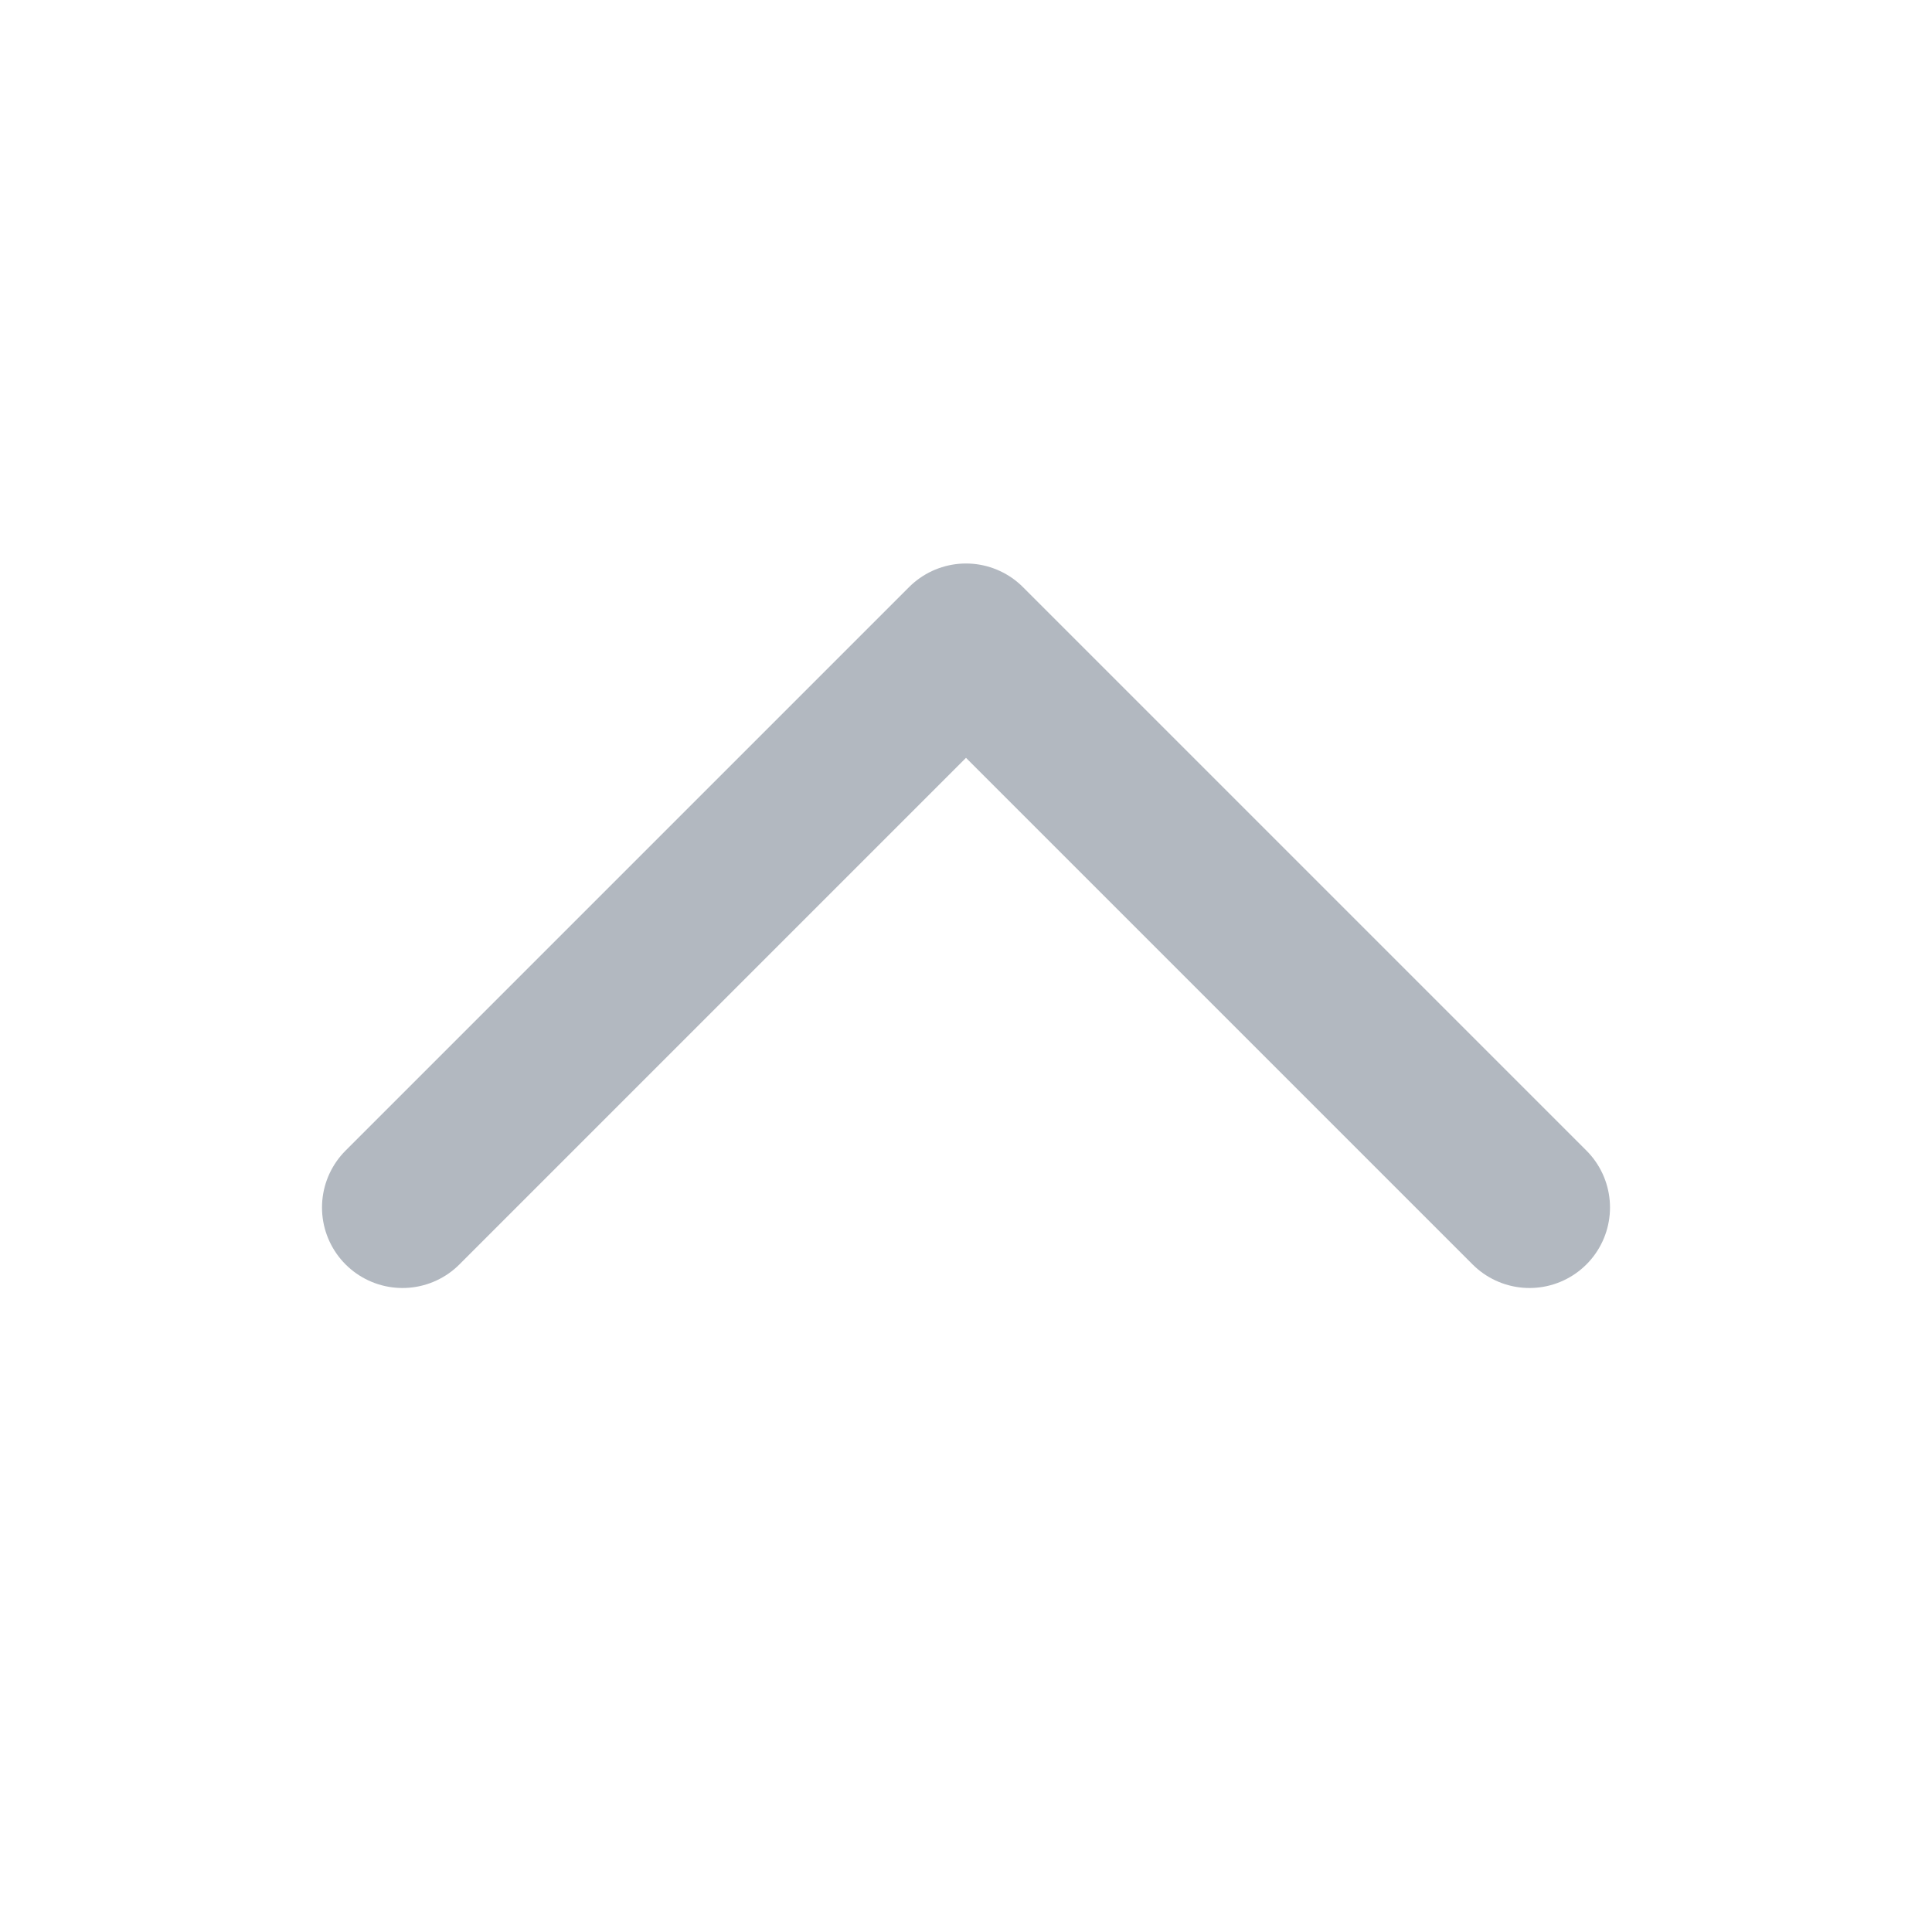
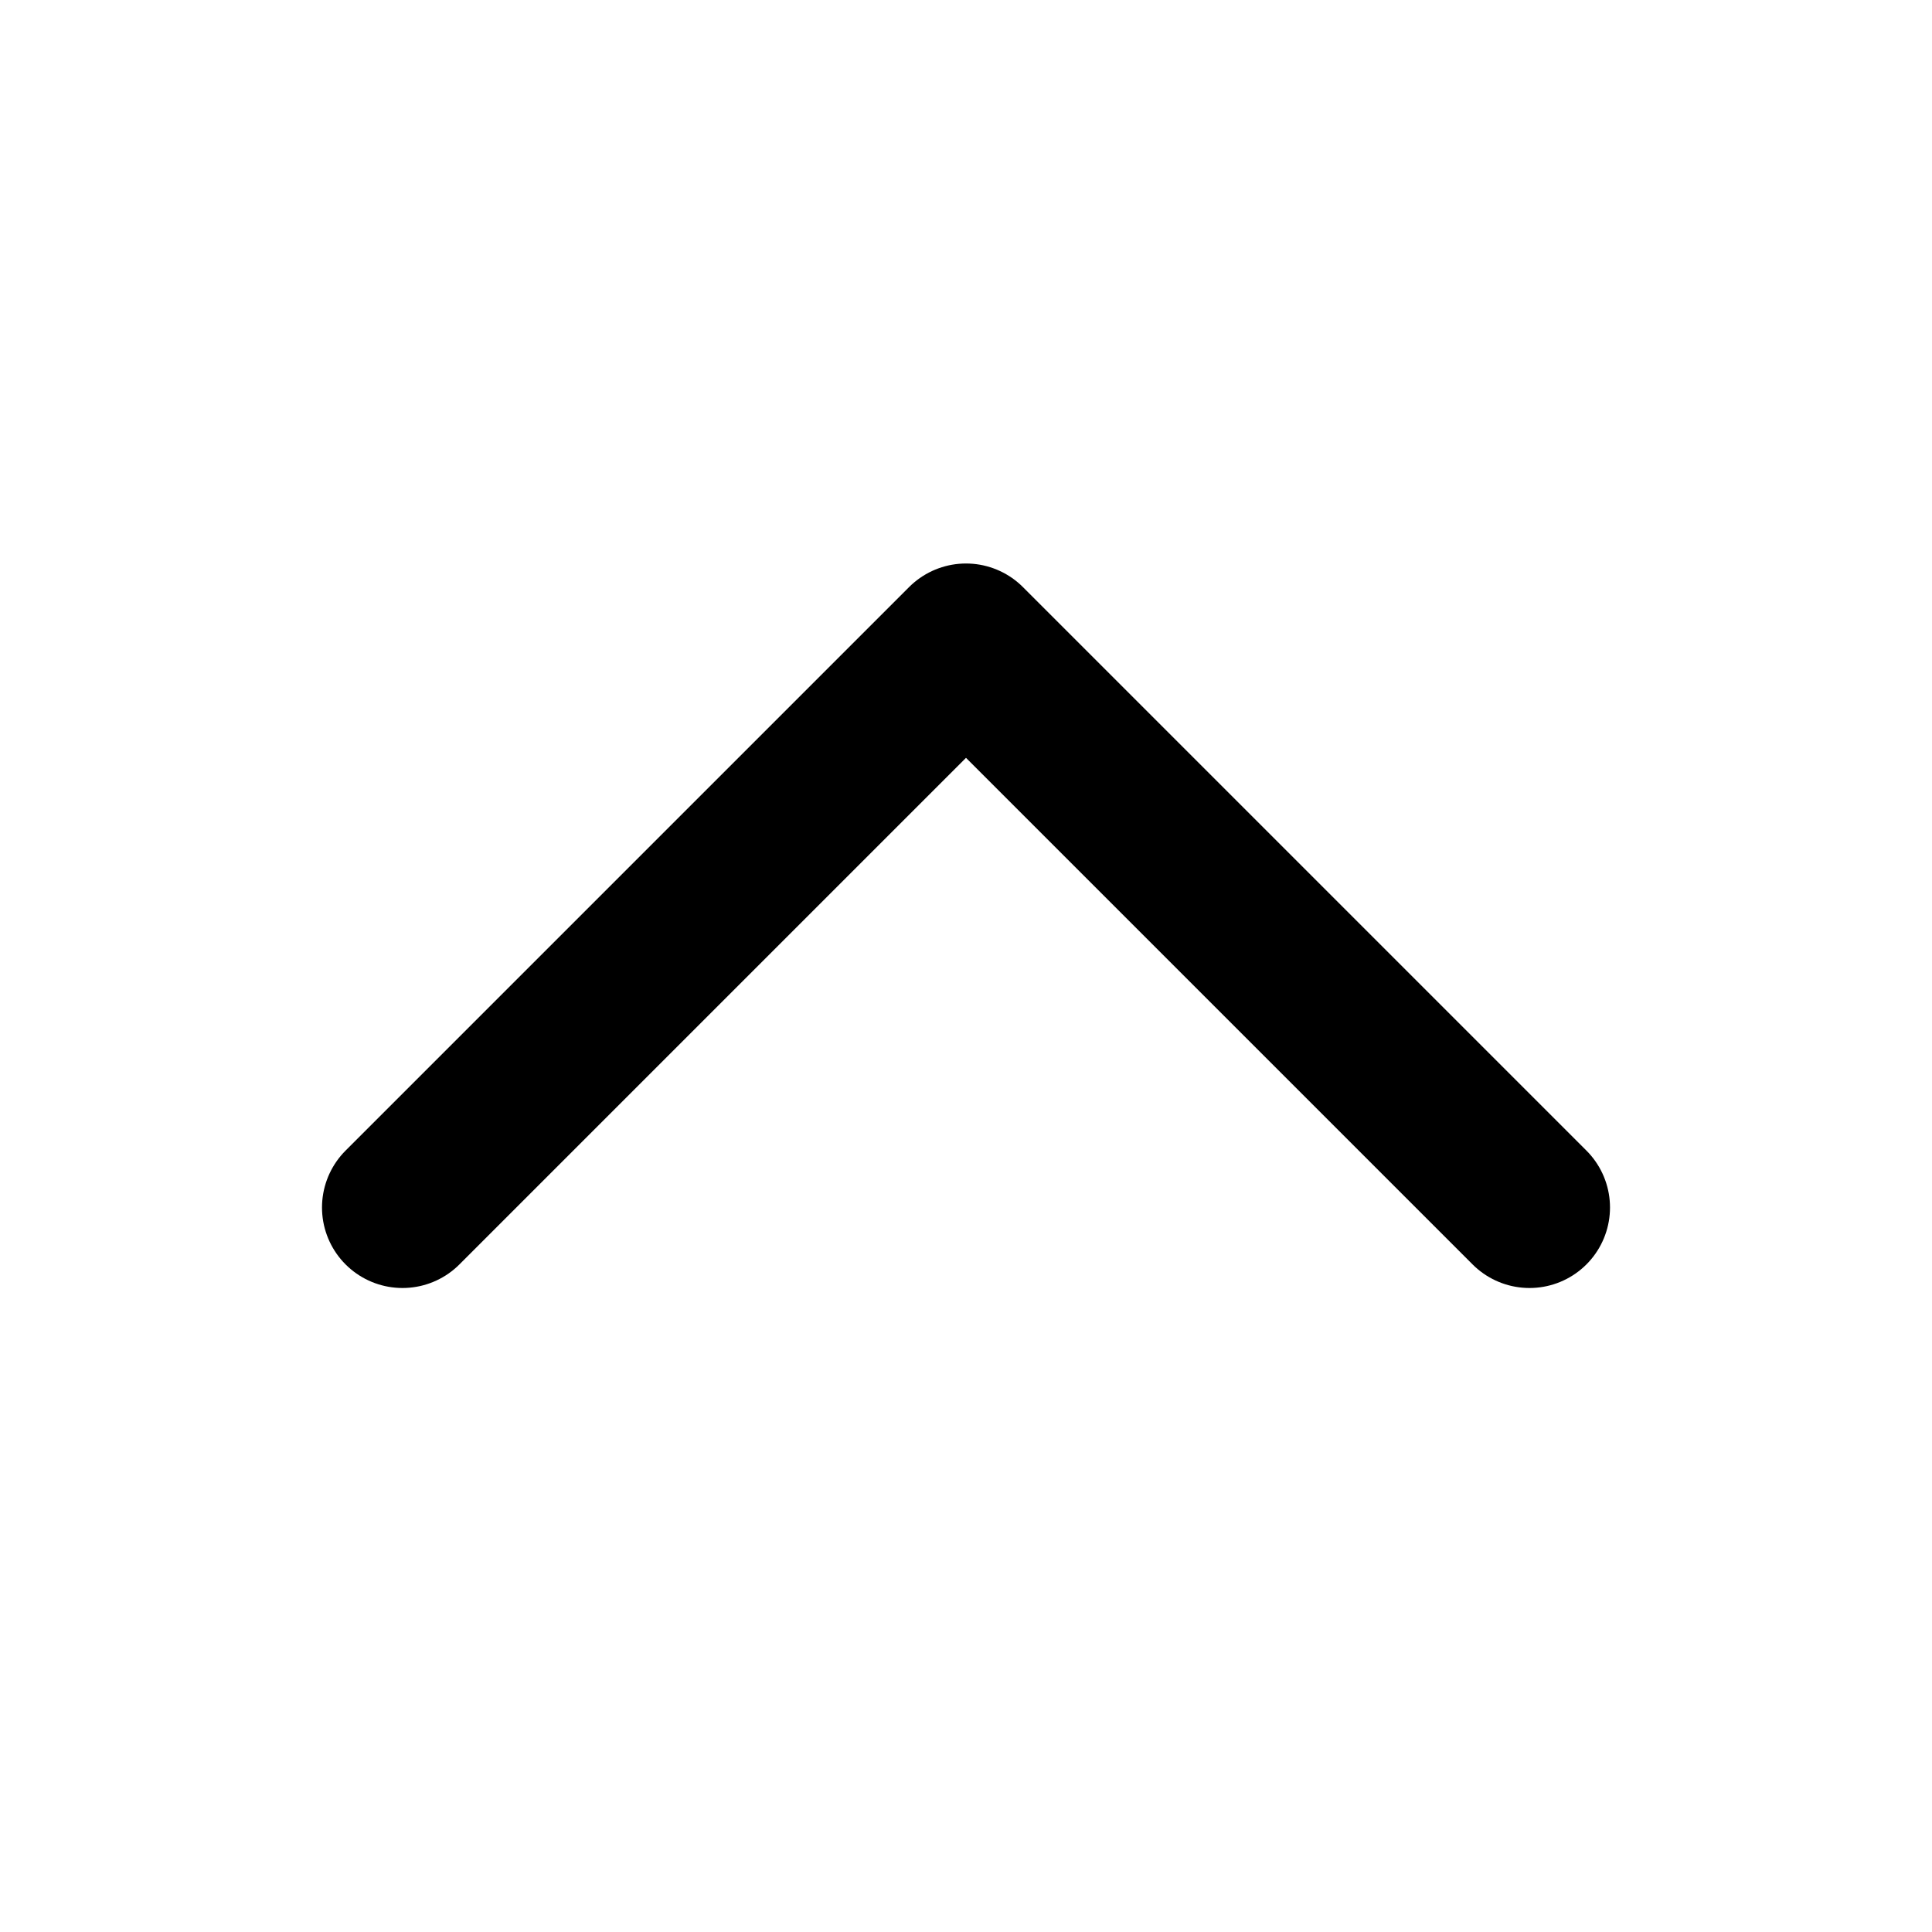
<svg xmlns="http://www.w3.org/2000/svg" width="24" height="24" viewBox="0 0 24 24" fill="none">
-   <path d="M19 15L12 8L5 15" stroke="#B2B8C0" stroke-width="2" stroke-linecap="round" stroke-linejoin="round" />
+   <path d="M19 15L12 8L5 15" stroke="currentColor" stroke-width="2" stroke-linecap="round" stroke-linejoin="round" />
</svg>
